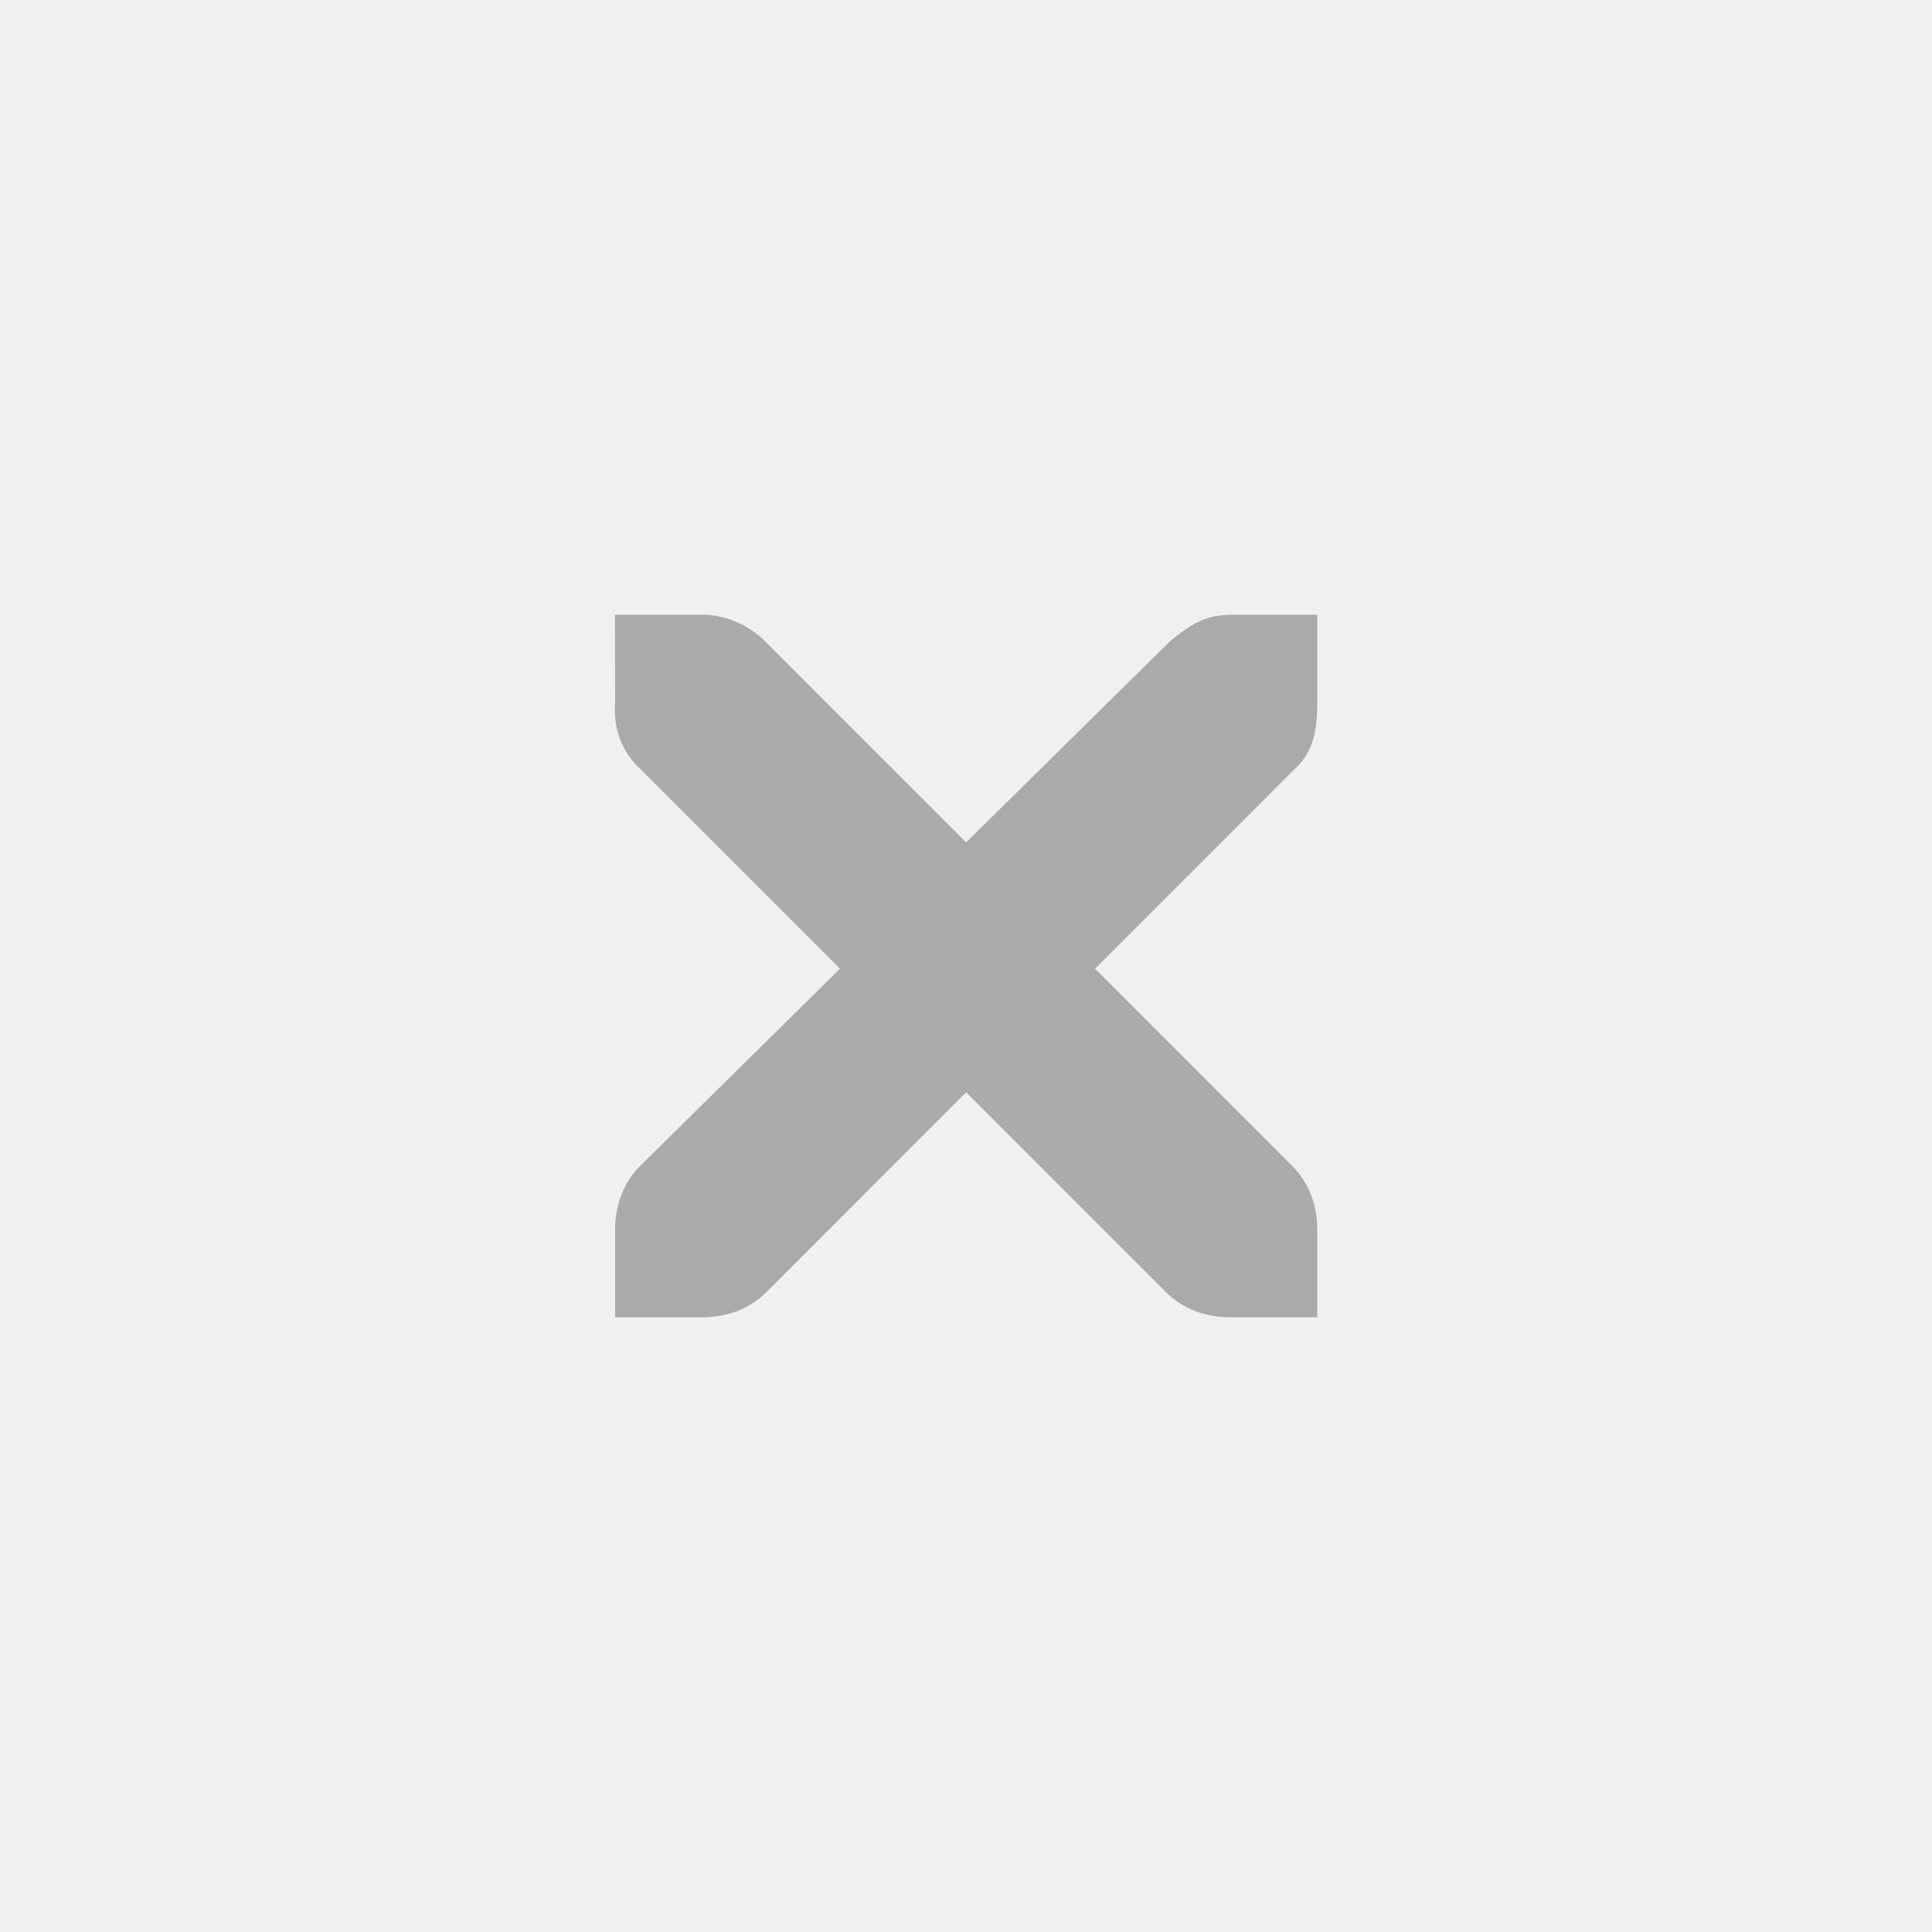
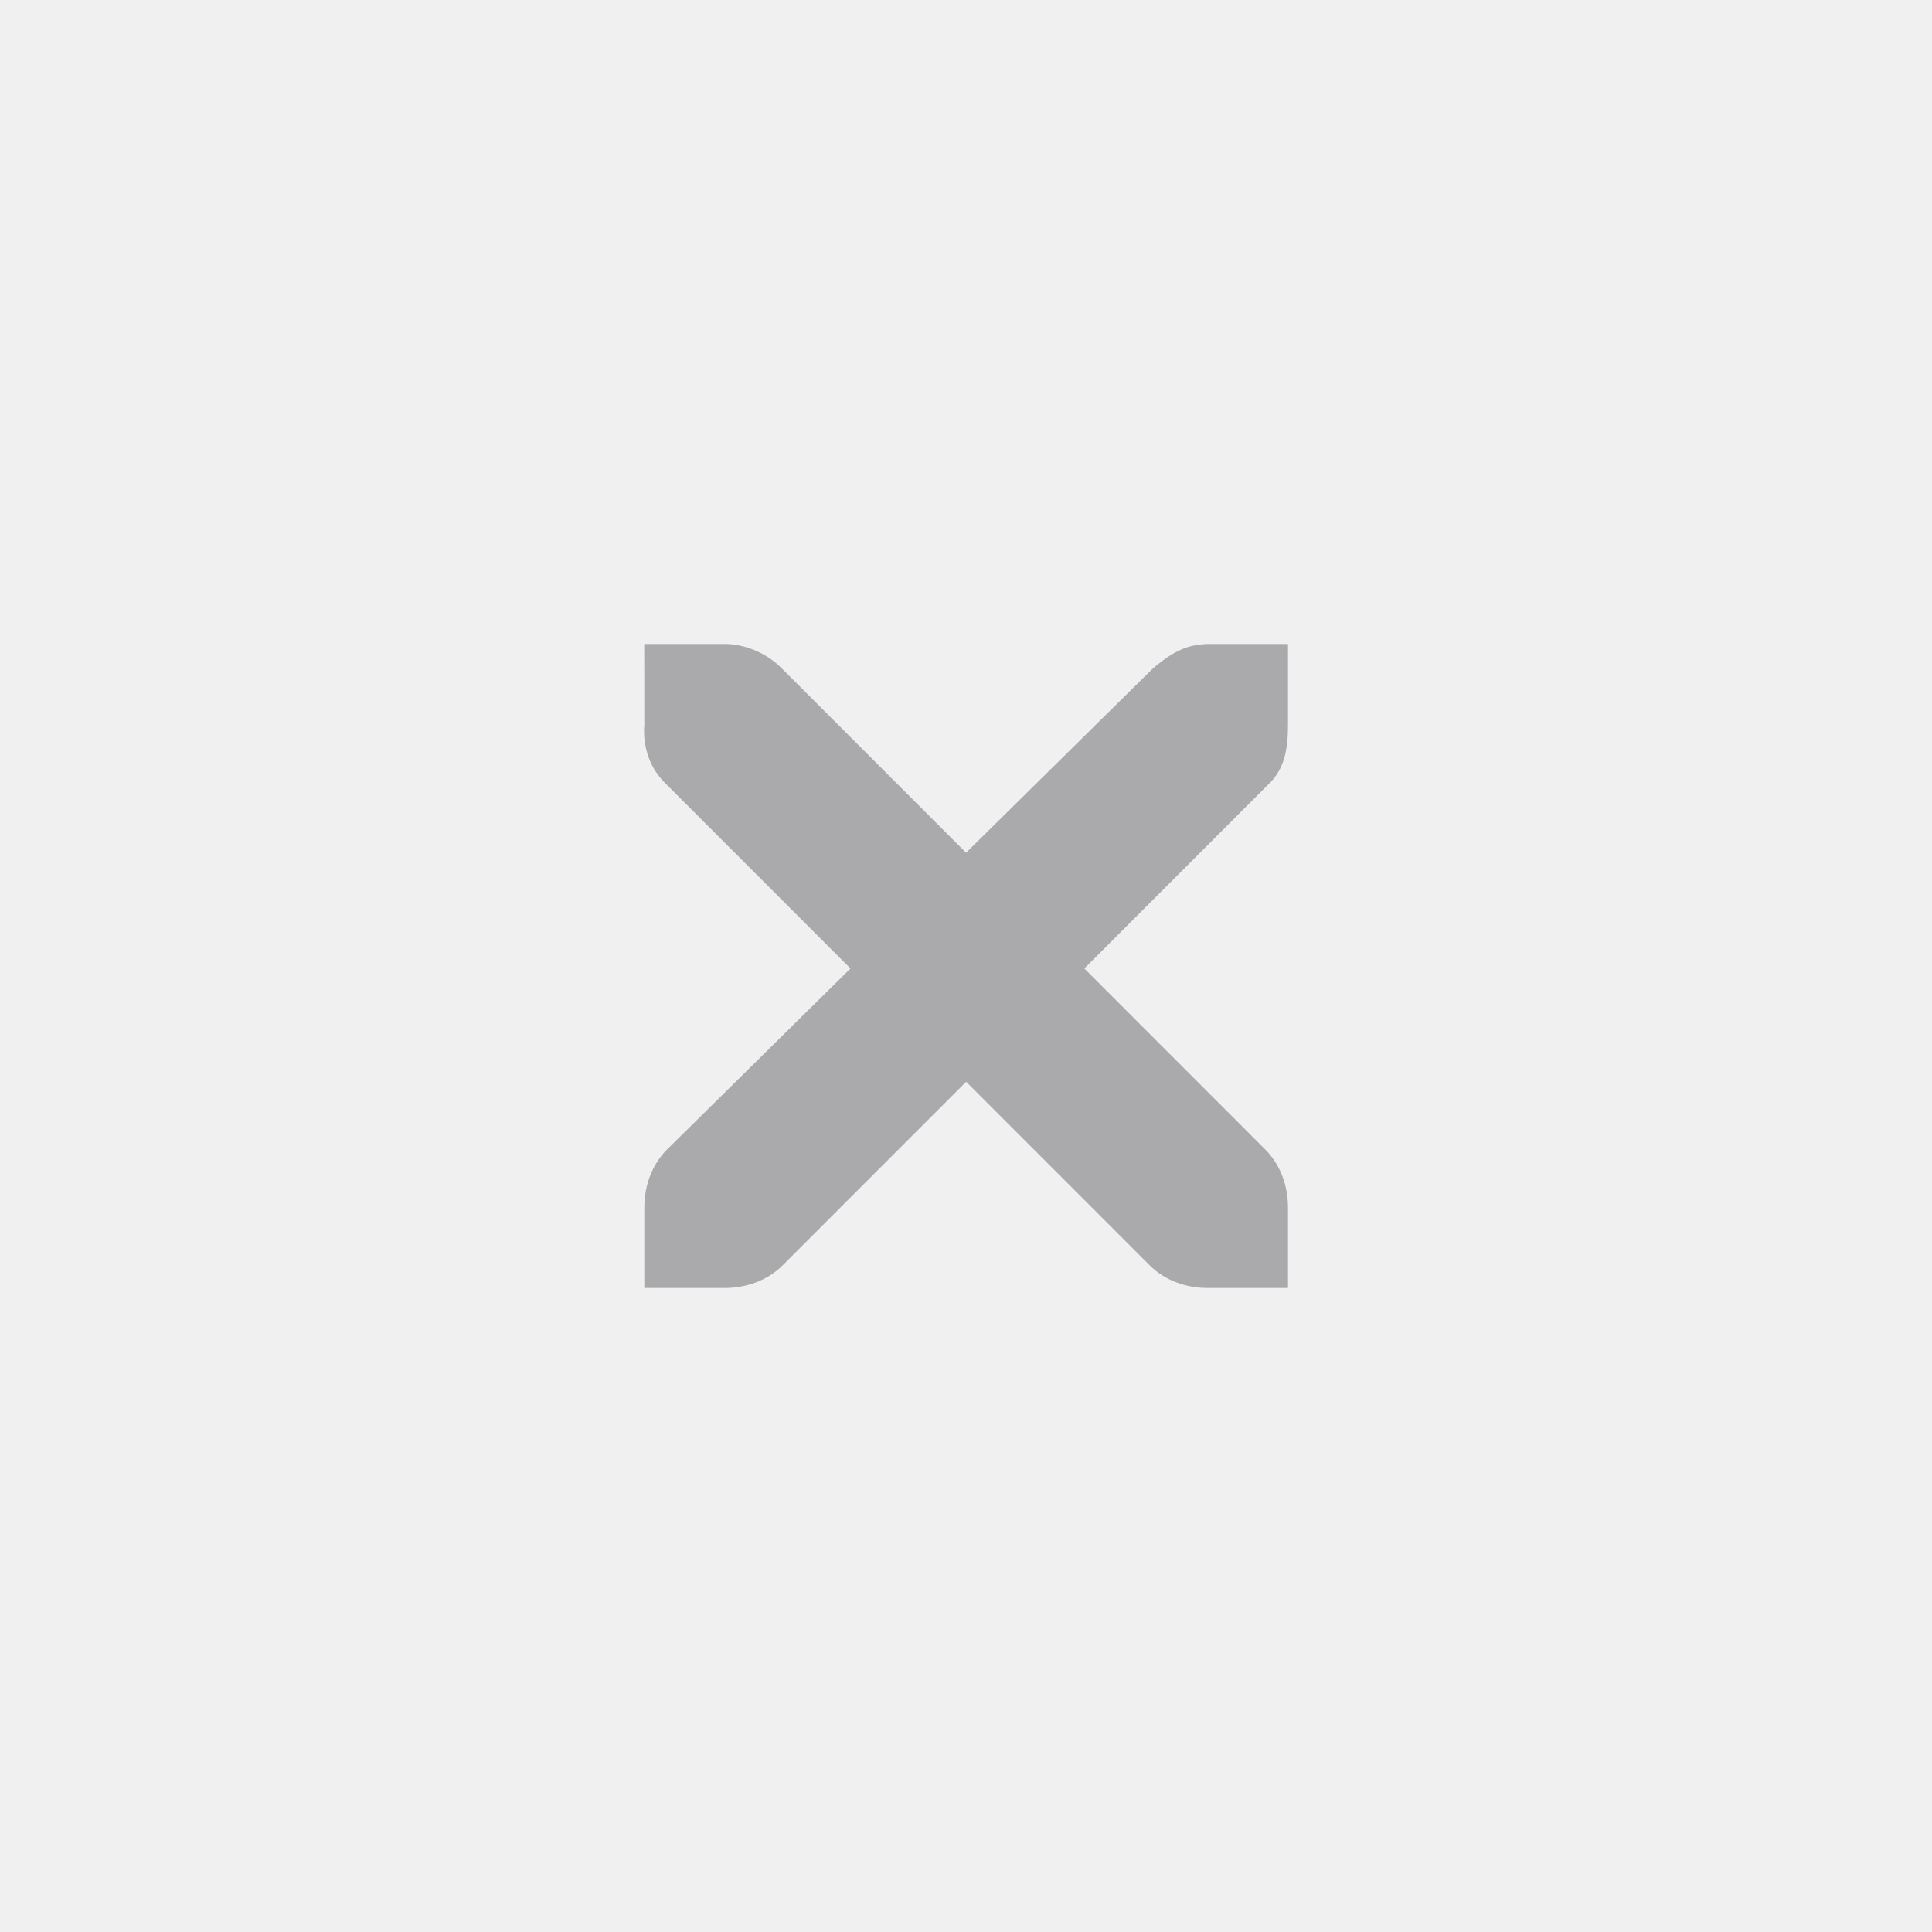
- <svg xmlns="http://www.w3.org/2000/svg" width="22" height="22" version="1.1" viewBox="0 0 22 22">
-   <g id="active-center" style="enable-background:new">
-     <rect width="22" height="22" style="fill:#000000;opacity:.001" />
-     <path d="m7.003 7h1c0.01-1.2e-4 0.021-4.599e-4 0.031 0 0.255 0.011 0.51 0.129 0.687 0.312l2.28 2.281 2.312-2.281c0.266-0.23 0.446-0.305 0.687-0.312h1v1c0 0.286-0.034 0.551-0.25 0.75l-2.28 2.281 2.249 2.25c0.188 0.188 0.281 0.453 0.281 0.719v1h-1c-0.265-1e-5 -0.53-0.093-0.718-0.281l-2.28-2.281-2.28 2.281c-0.188 0.188-0.453 0.281-0.718 0.281h-1v-1c-3e-6 -0.265 0.093-0.531 0.281-0.719l2.28-2.25-2.28-2.281c-0.211-0.195-0.303-0.469-0.281-0.75z" style="color:#bebebe;enable-background:new;fill:#aaaaac;text-decoration-line:none;text-indent:0;text-transform:none" />
+ <svg xmlns="http://www.w3.org/2000/svg" id="close" width="24" height="24" version="1.1">
+   <g id="active-center">
+     <rect id="rect856" width="24" height="24" opacity=".001" />
+     <path id="path858" d="m8.003 8h1c0.01-1.2e-4 0.021-4.601e-4 0.031 0 0.255 0.011 0.51 0.129 0.687 0.312l2.28 2.281 2.312-2.281c0.266-0.23 0.447-0.305 0.687-0.312h1v1c0 0.286-0.034 0.551-0.25 0.75l-2.28 2.281 2.249 2.25c0.188 0.188 0.281 0.453 0.281 0.719v1h-1c-0.265-1e-5 -0.53-0.093-0.718-0.281l-2.28-2.281-2.28 2.281c-0.188 0.188-0.453 0.281-0.718 0.281h-1v-1c-2.9e-6 -0.265 0.093-0.531 0.281-0.719l2.28-2.25-2.28-2.281c-0.211-0.195-0.303-0.469-0.281-0.75z" fill="#aaaaac" fill-rule="evenodd" />
  </g>
-   <g id="pressed-center" style="enable-background:new">
-     <rect x="46" width="22" height="22" style="fill:#000000;opacity:.001" />
-     <circle cx="57" cy="11" r="11" style="fill:#da4453;opacity:.8" />
-     <path d="m53.003 7h1c0.01-1.2e-4 0.021-4.6e-4 0.031 0 0.255 0.011 0.51 0.129 0.687 0.312l2.28 2.281 2.312-2.281c0.266-0.23 0.446-0.305 0.687-0.312h1v1c0 0.286-0.034 0.551-0.25 0.75l-2.28 2.281 2.249 2.25c0.188 0.188 0.281 0.453 0.281 0.719v1h-1c-0.265-1e-5 -0.53-0.093-0.718-0.281l-2.28-2.281-2.28 2.281c-0.188 0.188-0.453 0.281-0.718 0.281h-1v-1c-3e-6 -0.265 0.093-0.531 0.281-0.719l2.28-2.25-2.28-2.281c-0.211-0.195-0.303-0.469-0.281-0.75z" style="color:#bebebe;enable-background:new;fill:#aaaaac;text-decoration-line:none;text-indent:0;text-transform:none" />
+   <g id="hover-center">
+     <rect id="rect878" x="24" width="24" height="24" opacity=".001" />
+     <circle id="circle880" cx="36" cy="12" r="12" fill="#fff" opacity=".18" />
+     <path id="path882" d="m32.003 8h1c0.01-1.2e-4 0.021-4.601e-4 0.031 0 0.255 0.011 0.51 0.129 0.687 0.312l2.28 2.281 2.312-2.281c0.266-0.23 0.447-0.305 0.687-0.312h1v1c0 0.286-0.034 0.551-0.25 0.75l-2.28 2.281 2.249 2.25c0.188 0.188 0.281 0.453 0.281 0.719v1h-1c-0.265-1e-5 -0.53-0.093-0.718-0.281l-2.28-2.281-2.28 2.281c-0.188 0.188-0.453 0.281-0.718 0.281h-1v-1c-3e-6 -0.265 0.093-0.531 0.281-0.719l2.28-2.25-2.28-2.281c-0.211-0.195-0.303-0.469-0.281-0.75z" fill="#aaaaac" fill-rule="evenodd" />
  </g>
-   <g id="inactive-center" transform="translate(69)" style="enable-background:new">
-     <rect width="22" height="22" style="fill:#000000;opacity:.001" />
-     <path d="m7.003 7h1c0.01-1.2e-4 0.021-4.599e-4 0.031 0 0.255 0.011 0.51 0.129 0.687 0.312l2.28 2.281 2.312-2.281c0.266-0.23 0.446-0.305 0.687-0.312h1v1c0 0.286-0.034 0.551-0.25 0.75l-2.28 2.281 2.249 2.25c0.188 0.188 0.281 0.453 0.281 0.719v1h-1c-0.265-1e-5 -0.53-0.093-0.718-0.281l-2.28-2.281-2.28 2.281c-0.188 0.188-0.453 0.281-0.718 0.281h-1v-1c-3e-6 -0.265 0.093-0.531 0.281-0.719l2.28-2.25-2.28-2.281c-0.211-0.195-0.303-0.469-0.281-0.75z" style="color:#bebebe;enable-background:new;fill:#ffffff;opacity:.25;text-decoration-line:none;text-indent:0;text-transform:none" />
+   <g id="pressed-center">
+     <rect id="rect861" x="48" width="24" height="24" opacity=".001" />
+     <circle id="circle863" cx="60" cy="12" r="12" fill="#fff" opacity=".28" />
+     <path id="path865" d="m56.003 8h1c0.01-1.2e-4 0.021-4.601e-4 0.031 0 0.255 0.011 0.51 0.129 0.687 0.312l2.28 2.281 2.312-2.281c0.266-0.23 0.447-0.305 0.687-0.312h1v1c0 0.286-0.034 0.551-0.25 0.75l-2.28 2.281 2.249 2.25c0.188 0.188 0.281 0.453 0.281 0.719v1h-1c-0.265-1e-5 -0.53-0.093-0.718-0.281l-2.28-2.281-2.28 2.281c-0.188 0.188-0.453 0.281-0.718 0.281h-1v-1c-2e-6 -0.265 0.093-0.531 0.281-0.719l2.28-2.25-2.28-2.281c-0.211-0.195-0.303-0.469-0.281-0.75z" fill="#aaaaac" fill-rule="evenodd" />
  </g>
-   <g id="deactivated-center" transform="translate(92)" style="enable-background:new">
-     <rect width="22" height="22" style="fill:#000000;opacity:.001" />
-     <path d="m7.003 7h1c0.01-1.2e-4 0.021-4.6e-4 0.031 0 0.255 0.011 0.51 0.129 0.687 0.312l2.28 2.281 2.312-2.281c0.266-0.23 0.446-0.305 0.687-0.312h1v1c0 0.286-0.034 0.551-0.25 0.75l-2.28 2.281 2.249 2.25c0.188 0.188 0.281 0.453 0.281 0.719v1h-1c-0.265-1e-5 -0.53-0.093-0.718-0.281l-2.28-2.281-2.28 2.281c-0.188 0.188-0.453 0.281-0.718 0.281h-1v-1c-2.9e-6 -0.265 0.093-0.531 0.281-0.719l2.28-2.25-2.28-2.281c-0.211-0.195-0.303-0.469-0.281-0.75z" style="color:#bebebe;enable-background:new;fill:#ffffff;opacity:.25;text-decoration-line:none;text-indent:0;text-transform:none" />
+   <g id="inactive-center">
+     <rect id="rect868" x="72" width="24" height="24" opacity=".001" />
+     <path id="path870" d="m80.003 8h1c0.01-1.2e-4 0.021-4.601e-4 0.031 0 0.255 0.011 0.51 0.129 0.687 0.312l2.28 2.281 2.312-2.281c0.266-0.23 0.447-0.305 0.687-0.312h1v1c0 0.286-0.034 0.551-0.25 0.75l-2.28 2.281 2.249 2.25c0.188 0.188 0.281 0.453 0.281 0.719v1h-1c-0.265-1e-5 -0.53-0.093-0.718-0.281l-2.28-2.281-2.28 2.281c-0.188 0.188-0.453 0.281-0.718 0.281h-1v-1c-3e-6 -0.265 0.093-0.531 0.281-0.719l2.28-2.25-2.28-2.281c-0.211-0.195-0.303-0.469-0.281-0.75z" fill="#aaaaac" fill-rule="evenodd" opacity=".5" />
  </g>
-   <g id="hover-center" style="enable-background:new">
-     <rect x="23" width="22" height="22" style="fill:#000000;opacity:.001" />
-     <circle cx="34" cy="11" r="11" style="fill:#da4453;opacity:.5" />
-     <path d="m30.003 7h1c0.01-1.2e-4 0.021-4.6e-4 0.031 0 0.255 0.011 0.51 0.129 0.687 0.312l2.28 2.281 2.312-2.281c0.266-0.23 0.446-0.305 0.687-0.312h1v1c0 0.286-0.034 0.551-0.25 0.75l-2.28 2.281 2.249 2.25c0.188 0.188 0.281 0.453 0.281 0.719v1h-1c-0.265-1e-5 -0.53-0.093-0.718-0.281l-2.28-2.281-2.28 2.281c-0.188 0.188-0.453 0.281-0.718 0.281h-1v-1c-3e-6 -0.265 0.093-0.531 0.281-0.719l2.28-2.25-2.28-2.281c-0.211-0.195-0.303-0.469-0.281-0.75z" style="color:#bebebe;enable-background:new;fill:#aaaaac;text-decoration-line:none;text-indent:0;text-transform:none" />
+   <g id="deactivated-center">
+     <rect id="rect873" x="96" width="24" height="24" opacity=".001" />
+     <path id="path875" d="m104 8h1c0.011-1.2e-4 0.021-4.601e-4 0.031 0 0.255 0.011 0.51 0.129 0.687 0.312l2.28 2.281 2.312-2.281c0.266-0.23 0.446-0.305 0.687-0.312h1v1c0 0.286-0.034 0.551-0.25 0.75l-2.28 2.281 2.249 2.25c0.188 0.188 0.281 0.453 0.281 0.719v1h-1c-0.265-1e-5 -0.53-0.093-0.718-0.281l-2.28-2.281-2.28 2.281c-0.188 0.188-0.453 0.281-0.718 0.281h-1v-1c0-0.265 0.093-0.531 0.281-0.719l2.28-2.25-2.28-2.281c-0.211-0.195-0.303-0.469-0.281-0.75z" fill="#aaaaac" fill-rule="evenodd" opacity=".5" />
  </g>
</svg>
